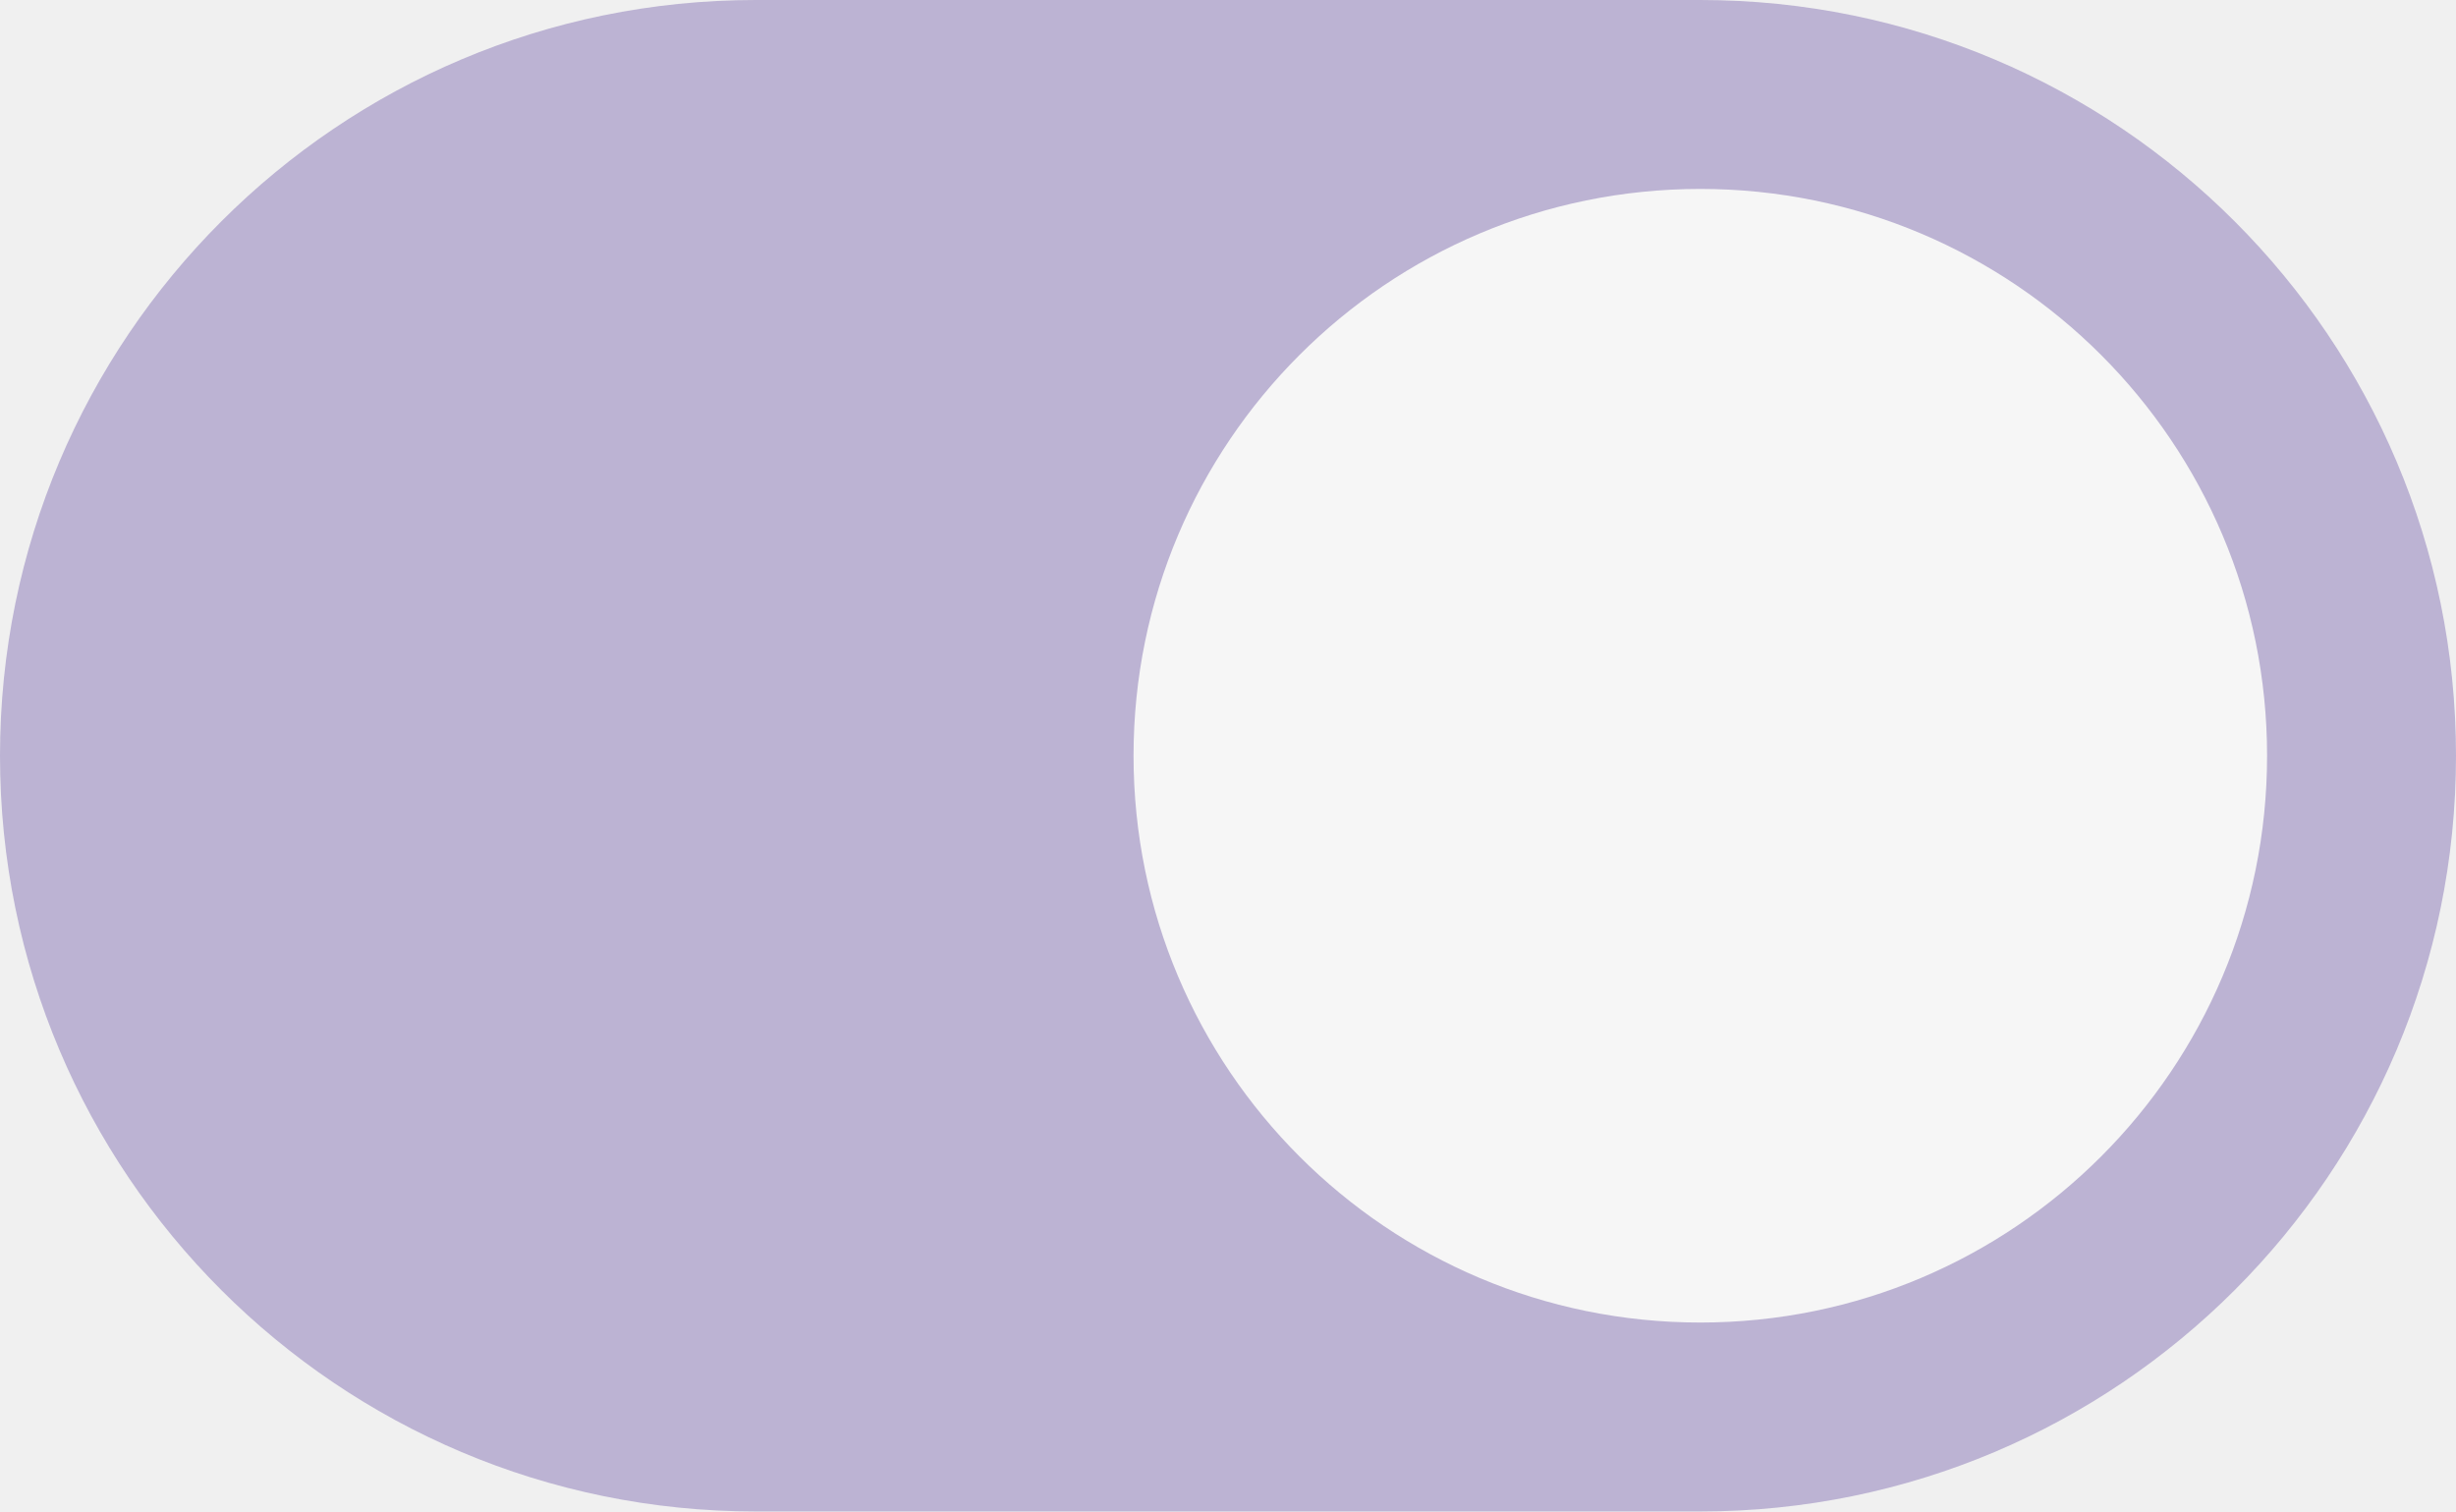
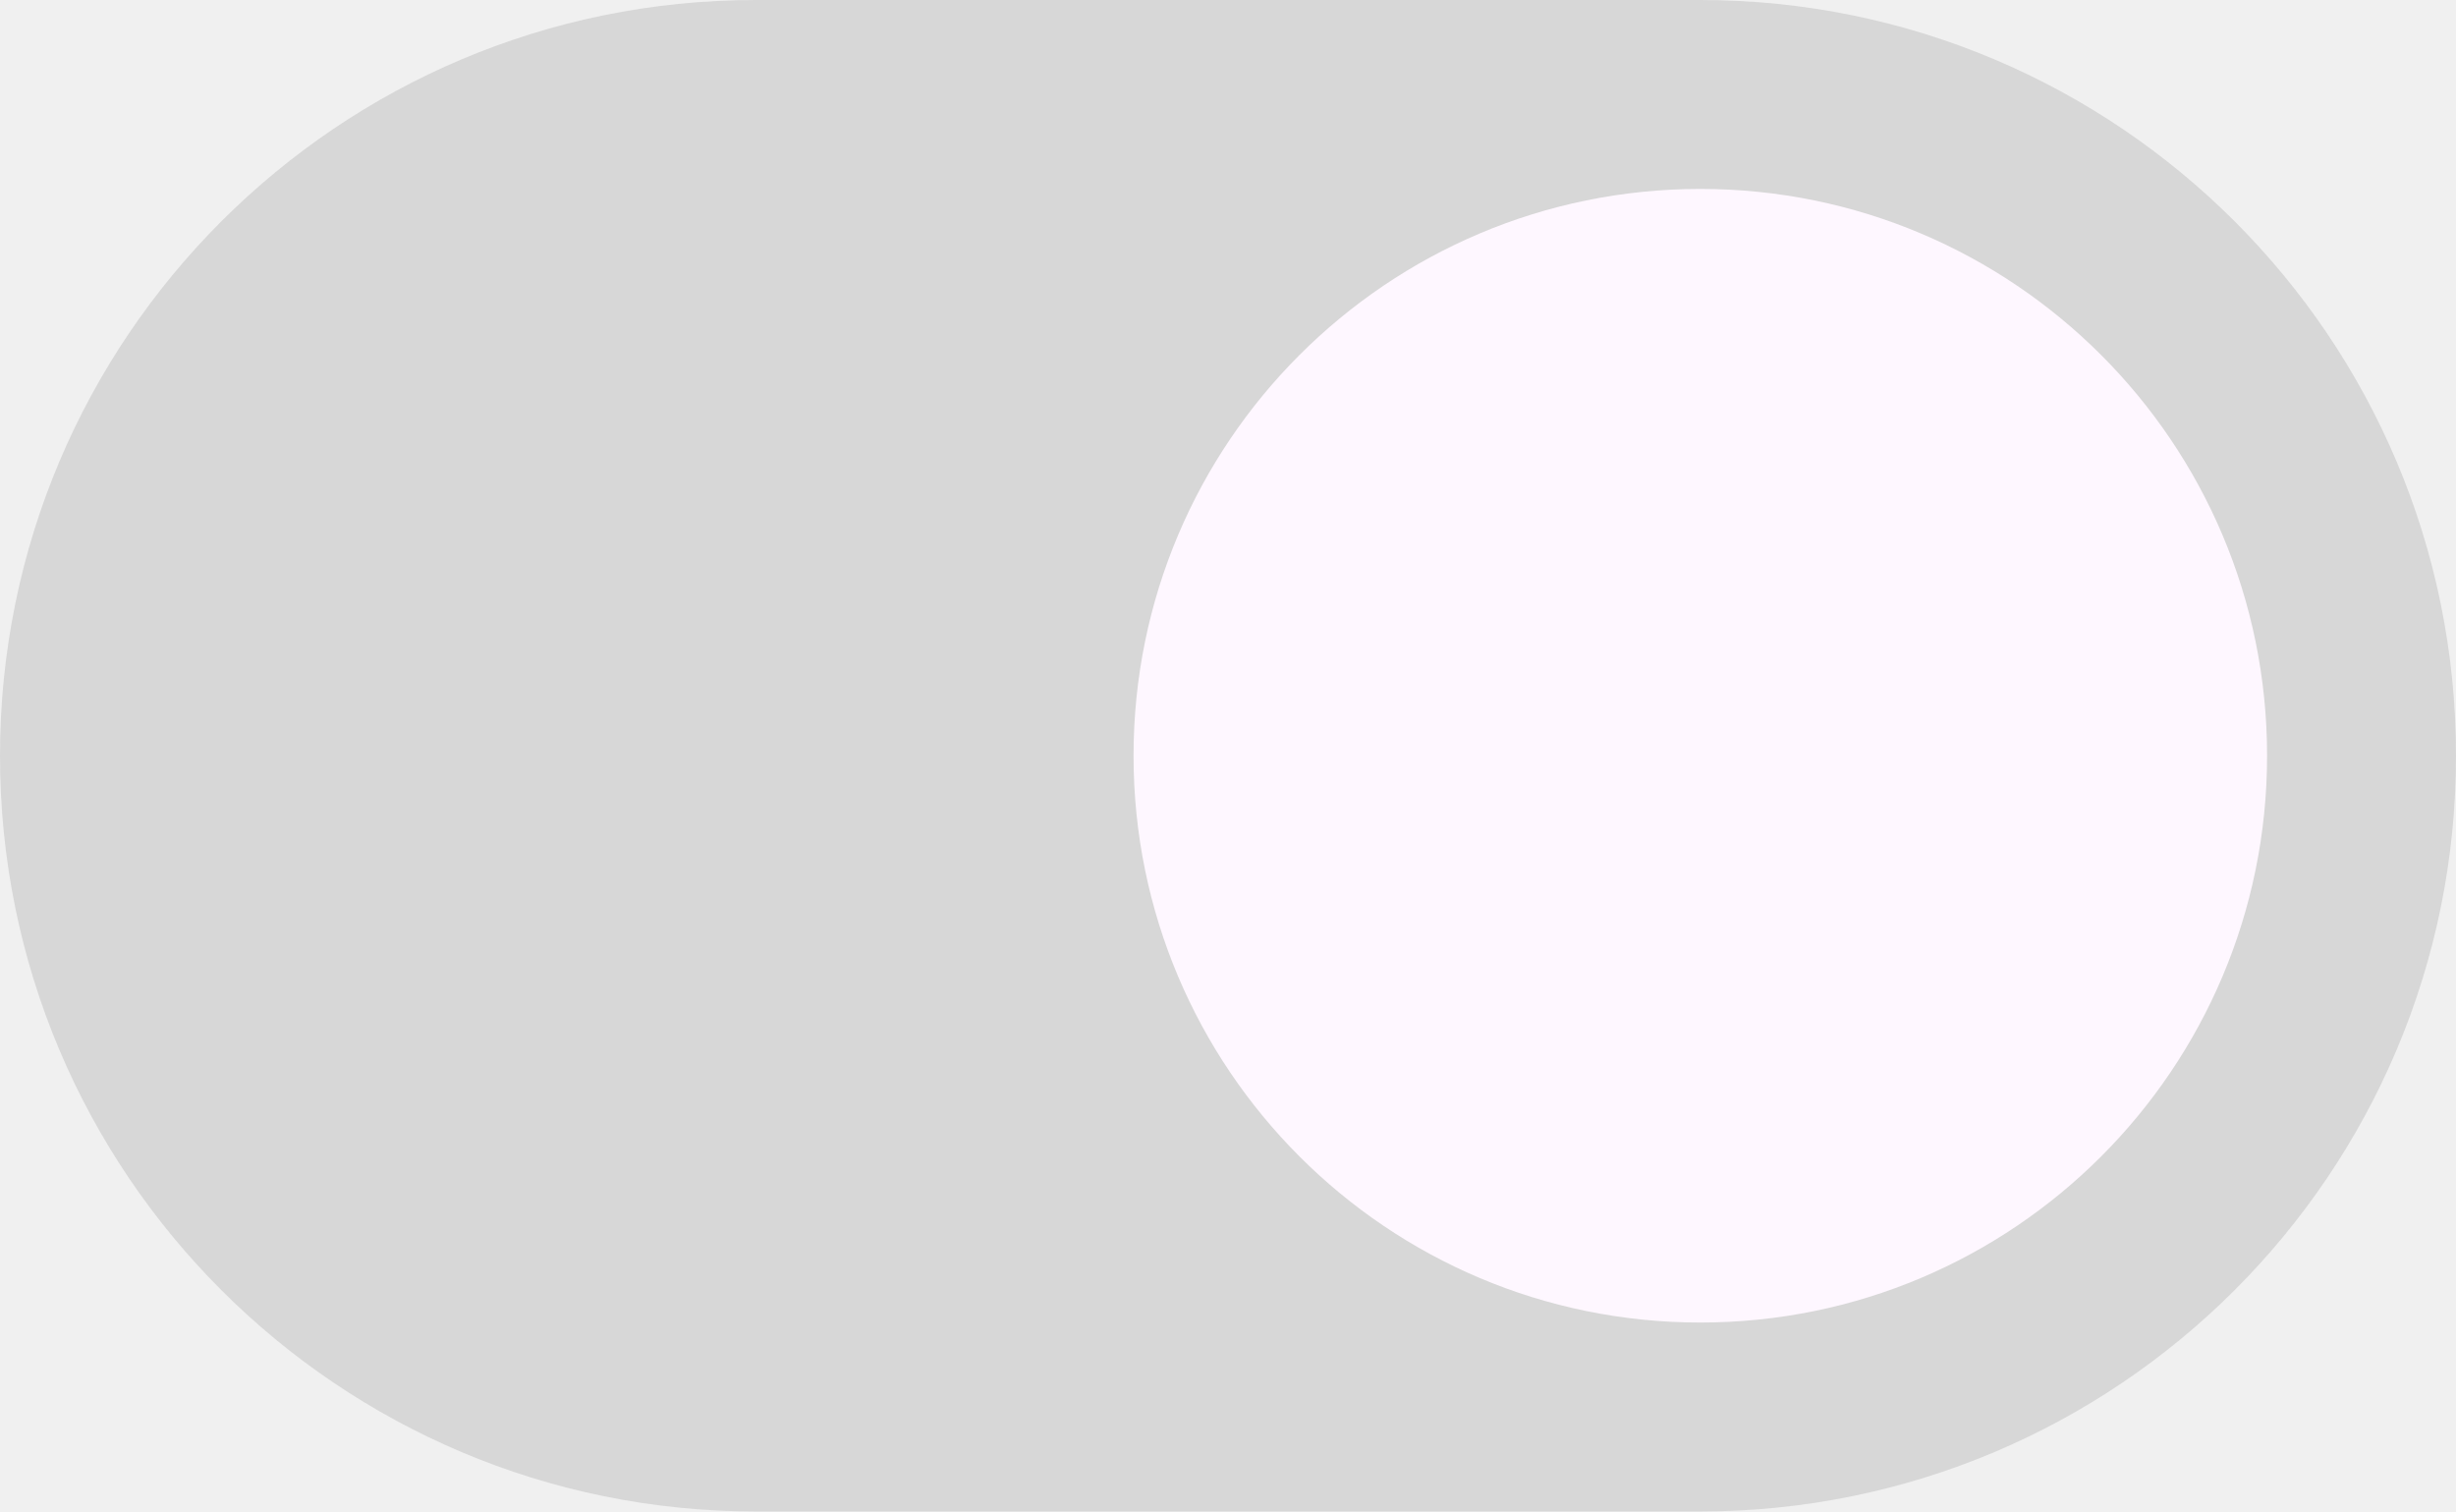
<svg xmlns="http://www.w3.org/2000/svg" width="52" height="32" viewBox="0 0 52 32">
-   <g opacity=".38">
-     <rect x="0" y="0" width="52" height="32" rx="16" fill="#6750a4" />
-     <circle cx="36" cy="16" r="12" fill="#ffffff" />
-   </g>
+   <rect x="0" y="0" width="52" height="32" rx="16" fill="#1d1b20" fill-opacity=".12" />
+   <circle cx="36" cy="16" r="12" fill="#fef7ff" />
</svg>
